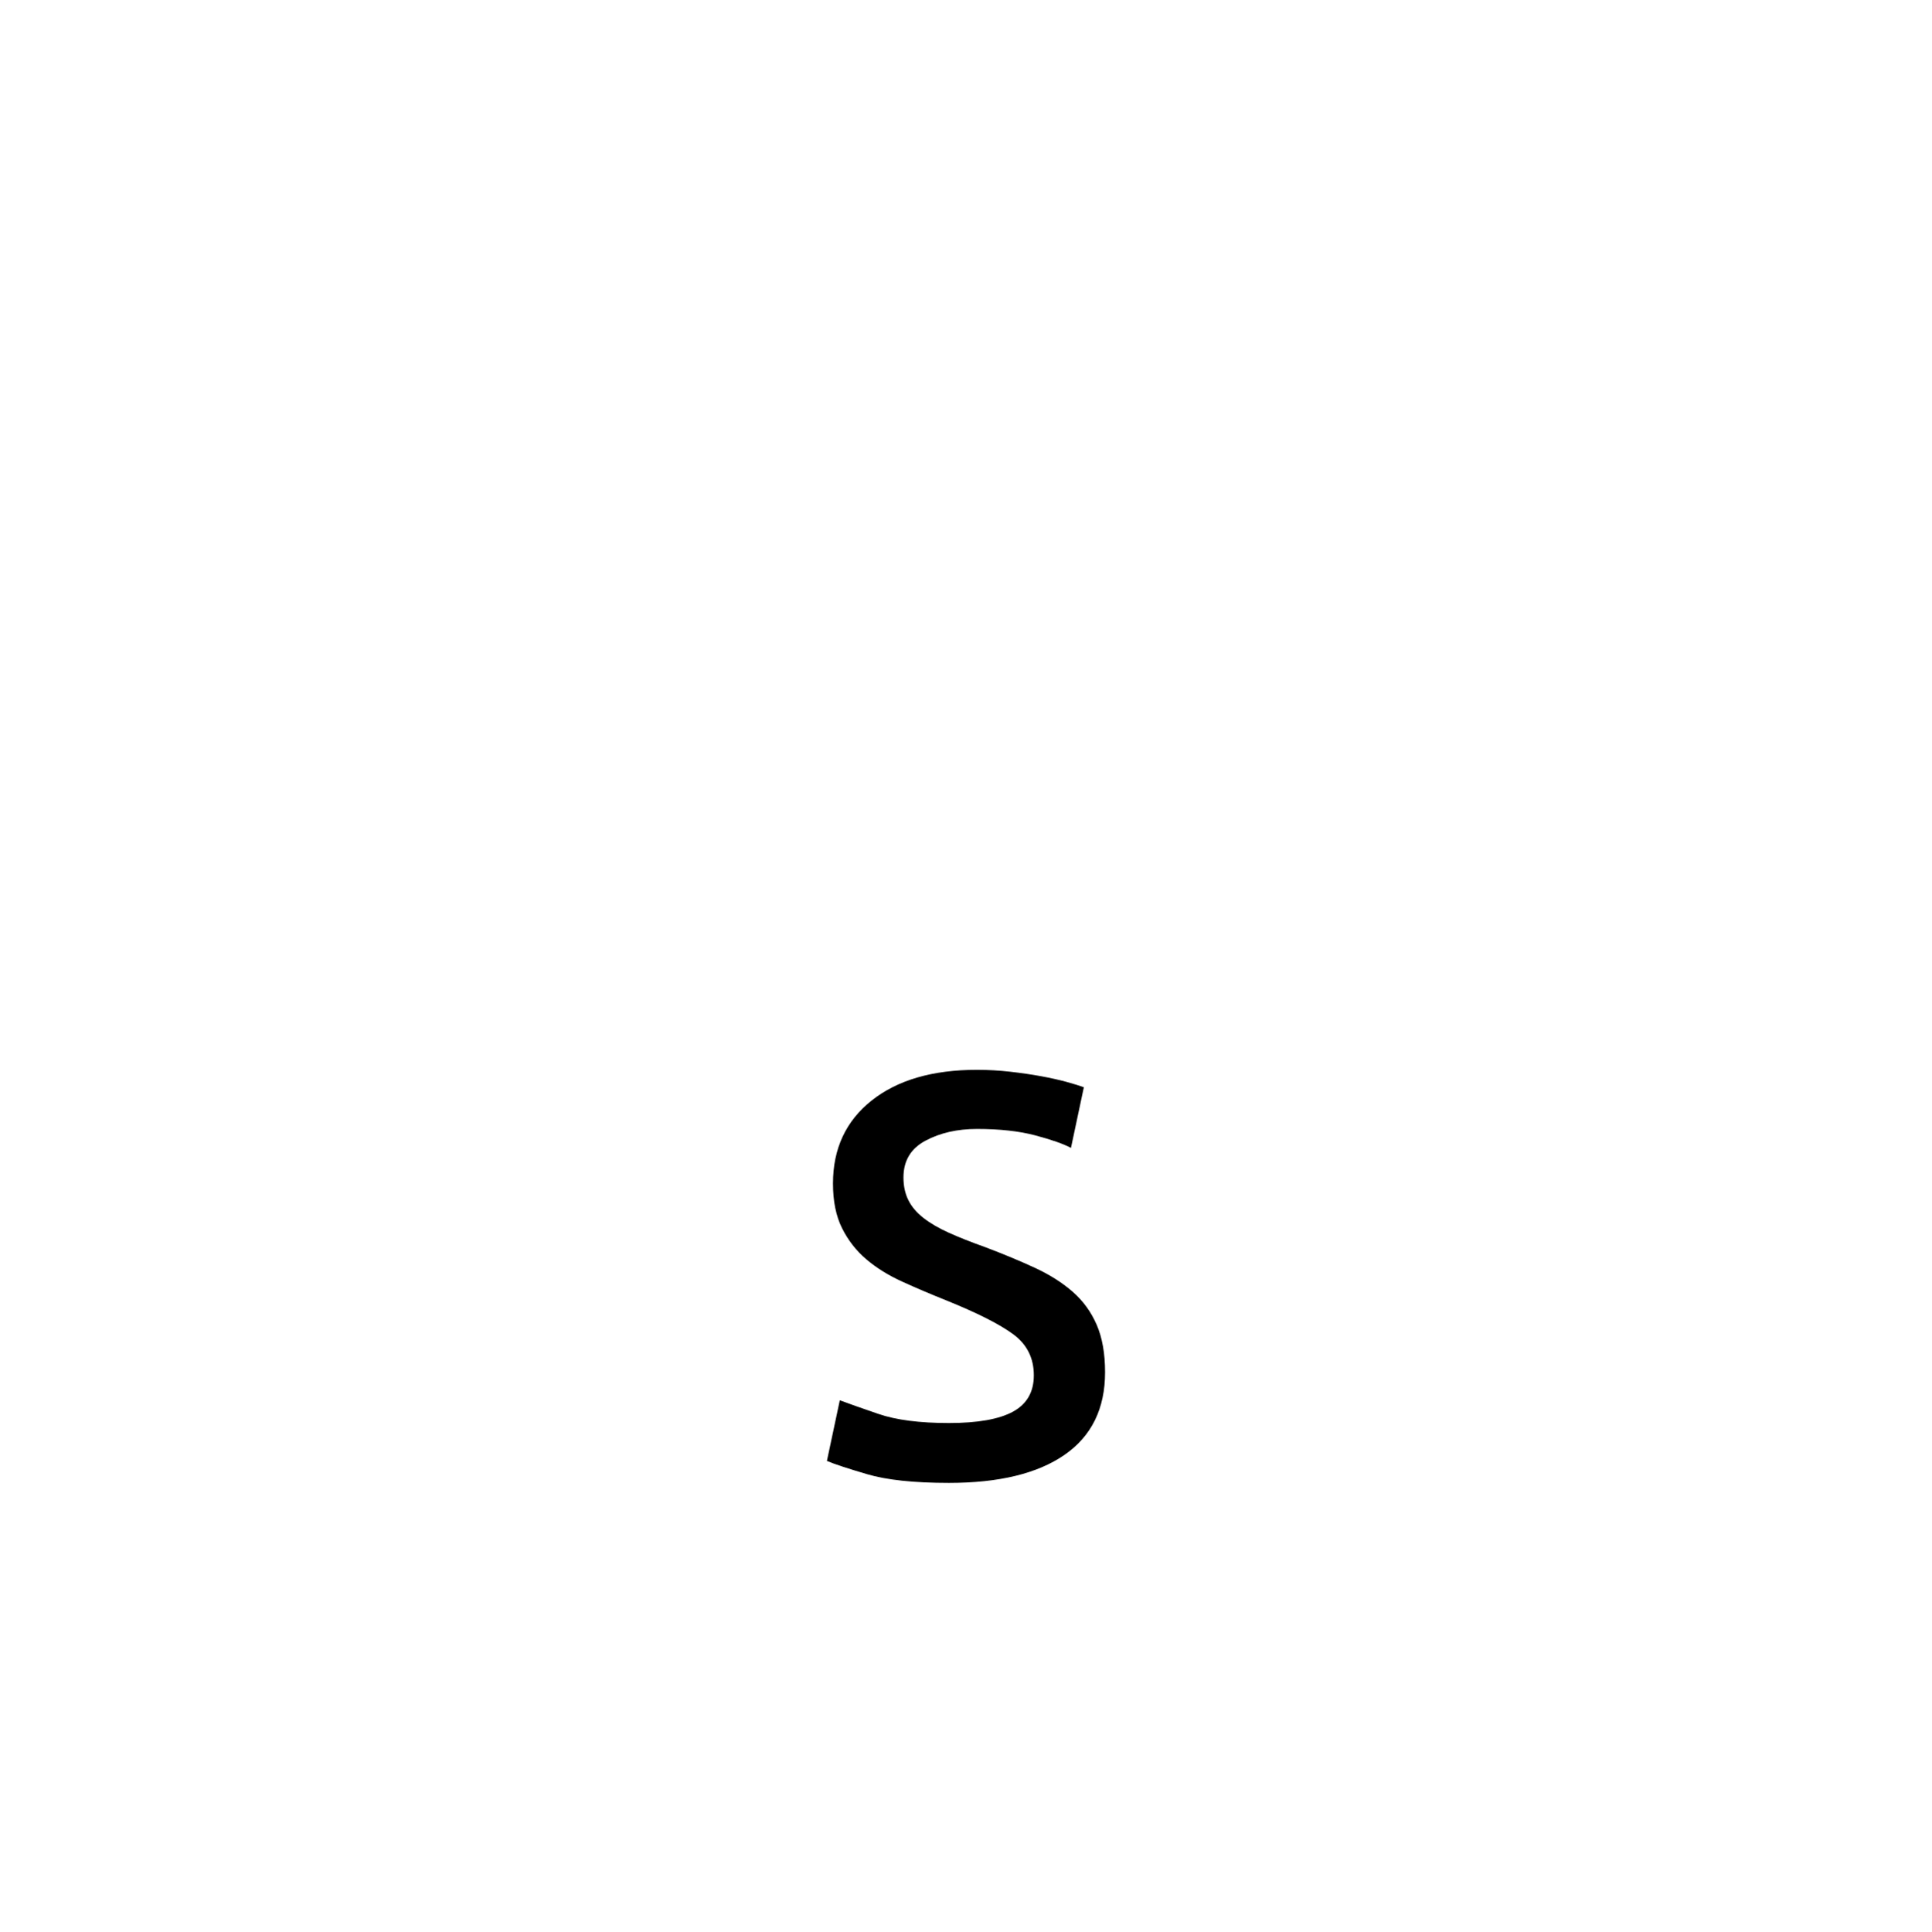
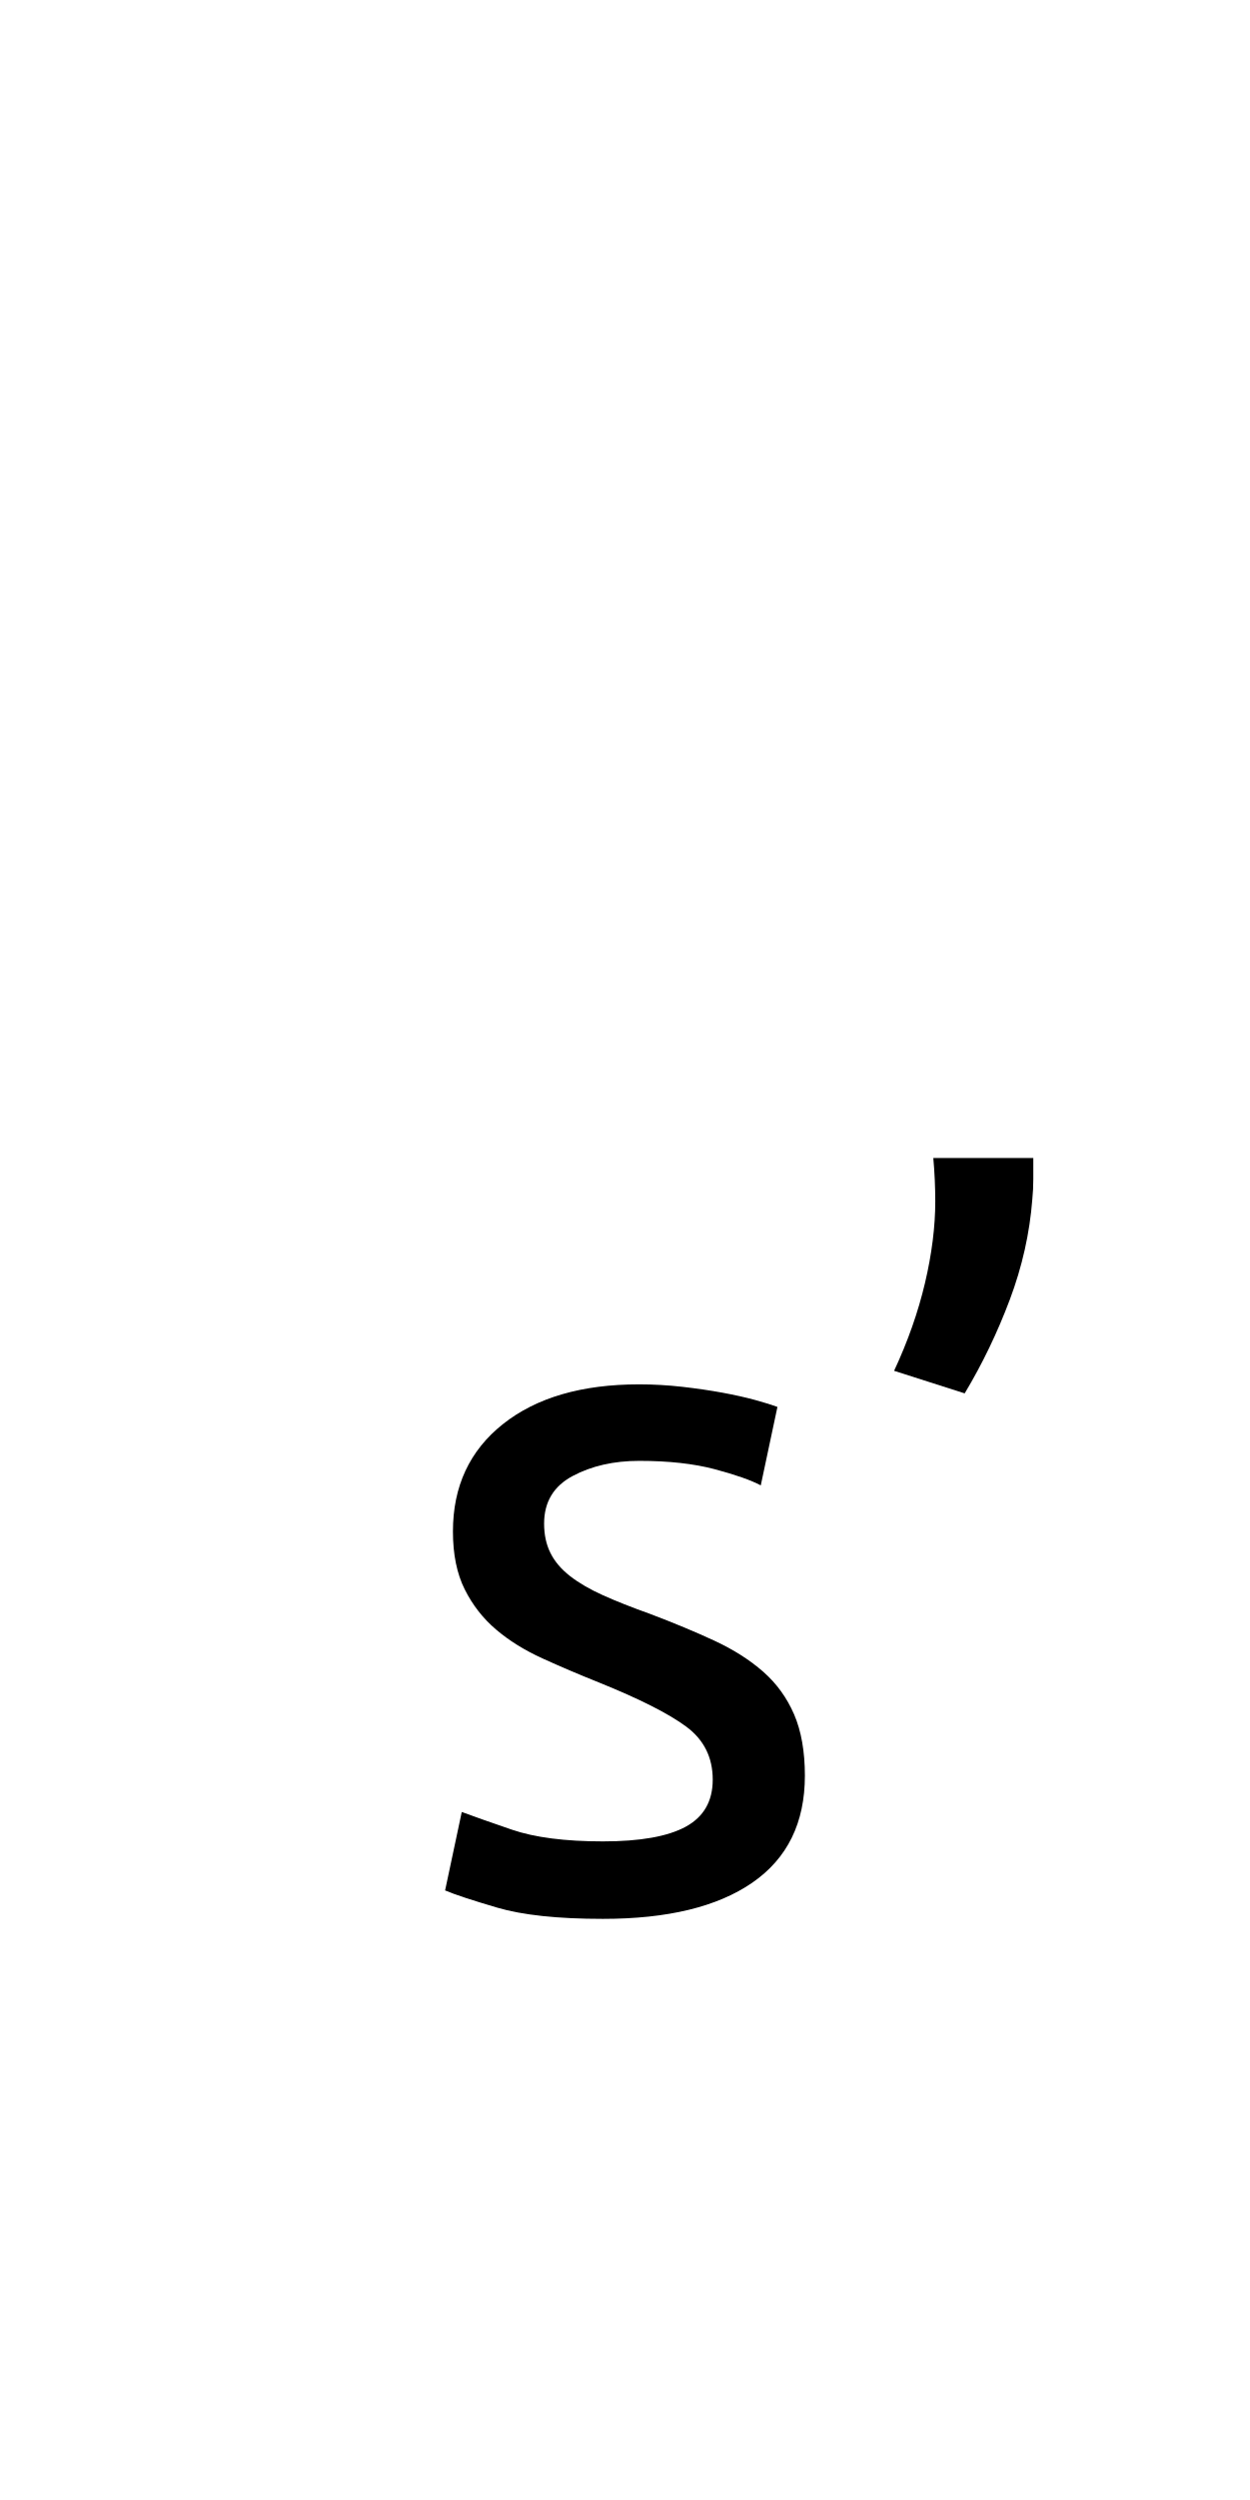
- <svg xmlns="http://www.w3.org/2000/svg" version="1.1" x="0px" y="0px" width="566.93px" height="566.93px" viewBox="0 0 566.93 566.93" enable-background="new 0 0 566.93 566.93" xml:space="preserve">
+ <svg xmlns="http://www.w3.org/2000/svg" version="1.1" x="0px" y="0px" width="283.465px" height="566.93px" viewBox="0 0 283.465 566.93" enable-background="new 0 0 283.465 566.93" xml:space="preserve">
  <g id="fond" display="none">
-     <rect x="-7358.419" y="-10462.046" display="inline" fill-rule="evenodd" clip-rule="evenodd" fill="#58595B" width="16654.492" height="16572.797" />
+     <rect x="-7500.152" y="-10462.046" display="inline" fill-rule="evenodd" clip-rule="evenodd" fill="#58595B" width="16654.492" height="16572.797" />
  </g>
  <g id="en_cours">
</g>
  <g id="fini">
    <g>
-       <path d="M278.57,417.745c8.455,0,14.72-1.112,18.801-3.338c4.078-2.225,6.119-5.785,6.119-10.68c0-5.041-2.002-9.046-6.008-12.015    c-4.005-2.966-10.607-6.303-19.802-10.013c-4.45-1.78-8.716-3.595-12.793-5.451c-4.082-1.853-7.603-4.04-10.569-6.563    c-2.969-2.521-5.34-5.563-7.12-9.123c-1.78-3.56-2.67-7.933-2.67-13.127c0-10.234,3.783-18.356,11.348-24.363    c7.565-6.008,17.873-9.012,30.927-9.012c3.261,0,6.525,0.188,9.79,0.557c3.261,0.372,6.303,0.817,9.122,1.335    c2.816,0.521,5.302,1.078,7.454,1.669c2.149,0.595,3.817,1.112,5.006,1.558l-3.782,17.8c-2.225-1.186-5.712-2.409-10.458-3.672    c-4.749-1.258-10.458-1.891-17.132-1.891c-5.785,0-10.83,1.15-15.13,3.448c-4.304,2.302-6.453,5.896-6.453,10.791    c0,2.524,0.48,4.749,1.446,6.675c0.963,1.93,2.448,3.672,4.45,5.229s4.484,3.003,7.454,4.339c2.965,1.335,6.525,2.746,10.68,4.227    c5.486,2.079,10.381,4.116,14.685,6.119c4.3,2.003,7.972,4.339,11.014,7.009c3.039,2.67,5.375,5.896,7.009,9.679    c1.63,3.782,2.447,8.42,2.447,13.906c0,10.68-3.97,18.766-11.904,24.252c-7.937,5.489-19.246,8.232-33.931,8.232    c-10.235,0-18.245-0.855-24.03-2.559c-5.785-1.703-9.717-3.004-11.792-3.894l3.783-17.8c2.371,0.89,6.153,2.225,11.347,4.005    C263.068,416.855,269.965,417.745,278.57,417.745z" />
+       <path d="M136.837,417.745c8.455,0,14.72-1.112,18.801-3.338c4.078-2.225,6.119-5.785,6.119-10.68    c0-5.041-2.002-9.046-6.008-12.015c-4.005-2.966-10.607-6.303-19.802-10.013c-4.45-1.78-8.716-3.595-12.793-5.451    c-4.082-1.853-7.603-4.04-10.569-6.563c-2.969-2.521-5.34-5.563-7.12-9.123c-1.78-3.56-2.67-7.933-2.67-13.127    c0-10.234,3.783-18.356,11.348-24.363c7.565-6.008,17.873-9.012,30.927-9.012c3.261,0,6.525,0.188,9.79,0.557    c3.261,0.372,6.303,0.817,9.122,1.335c2.816,0.521,5.302,1.078,7.454,1.669c2.149,0.595,3.817,1.112,5.006,1.558l-3.782,17.8    c-2.225-1.186-5.712-2.409-10.458-3.672c-4.749-1.258-10.458-1.891-17.132-1.891c-5.785,0-10.83,1.15-15.13,3.448    c-4.304,2.302-6.453,5.896-6.453,10.791c0,2.524,0.48,4.749,1.446,6.675c0.963,1.93,2.448,3.672,4.45,5.229    s4.484,3.003,7.454,4.339c2.965,1.335,6.525,2.746,10.68,4.227c5.486,2.079,10.381,4.116,14.685,6.119    c4.3,2.003,7.972,4.339,11.014,7.009c3.039,2.67,5.375,5.896,7.009,9.679c1.63,3.782,2.447,8.42,2.447,13.906    c0,10.68-3.97,18.766-11.904,24.252c-7.937,5.489-19.246,8.232-33.931,8.232c-10.235,0-18.245-0.855-24.03-2.559    c-5.785-1.703-9.717-3.004-11.792-3.894l3.783-17.8c2.371,0.89,6.153,2.225,11.347,4.005    C121.335,416.855,128.233,417.745,136.837,417.745z" />
+     </g>
+     <g>
+       <path d="M234.515,262.705c0,1.634,0,3.226,0,4.783s-0.076,3.08-0.222,4.562c-0.595,7.714-2.302,15.317-5.118,22.806    c-2.819,7.492-6.23,14.573-10.235,21.249l-16.02-5.118c3.115-6.675,5.451-13.312,7.009-19.913    c1.558-6.599,2.336-12.794,2.336-18.579c0-1.48-0.039-3.076-0.111-4.783c-0.077-1.704-0.188-3.372-0.334-5.006H234.515z" />
    </g>
  </g>
</svg>
